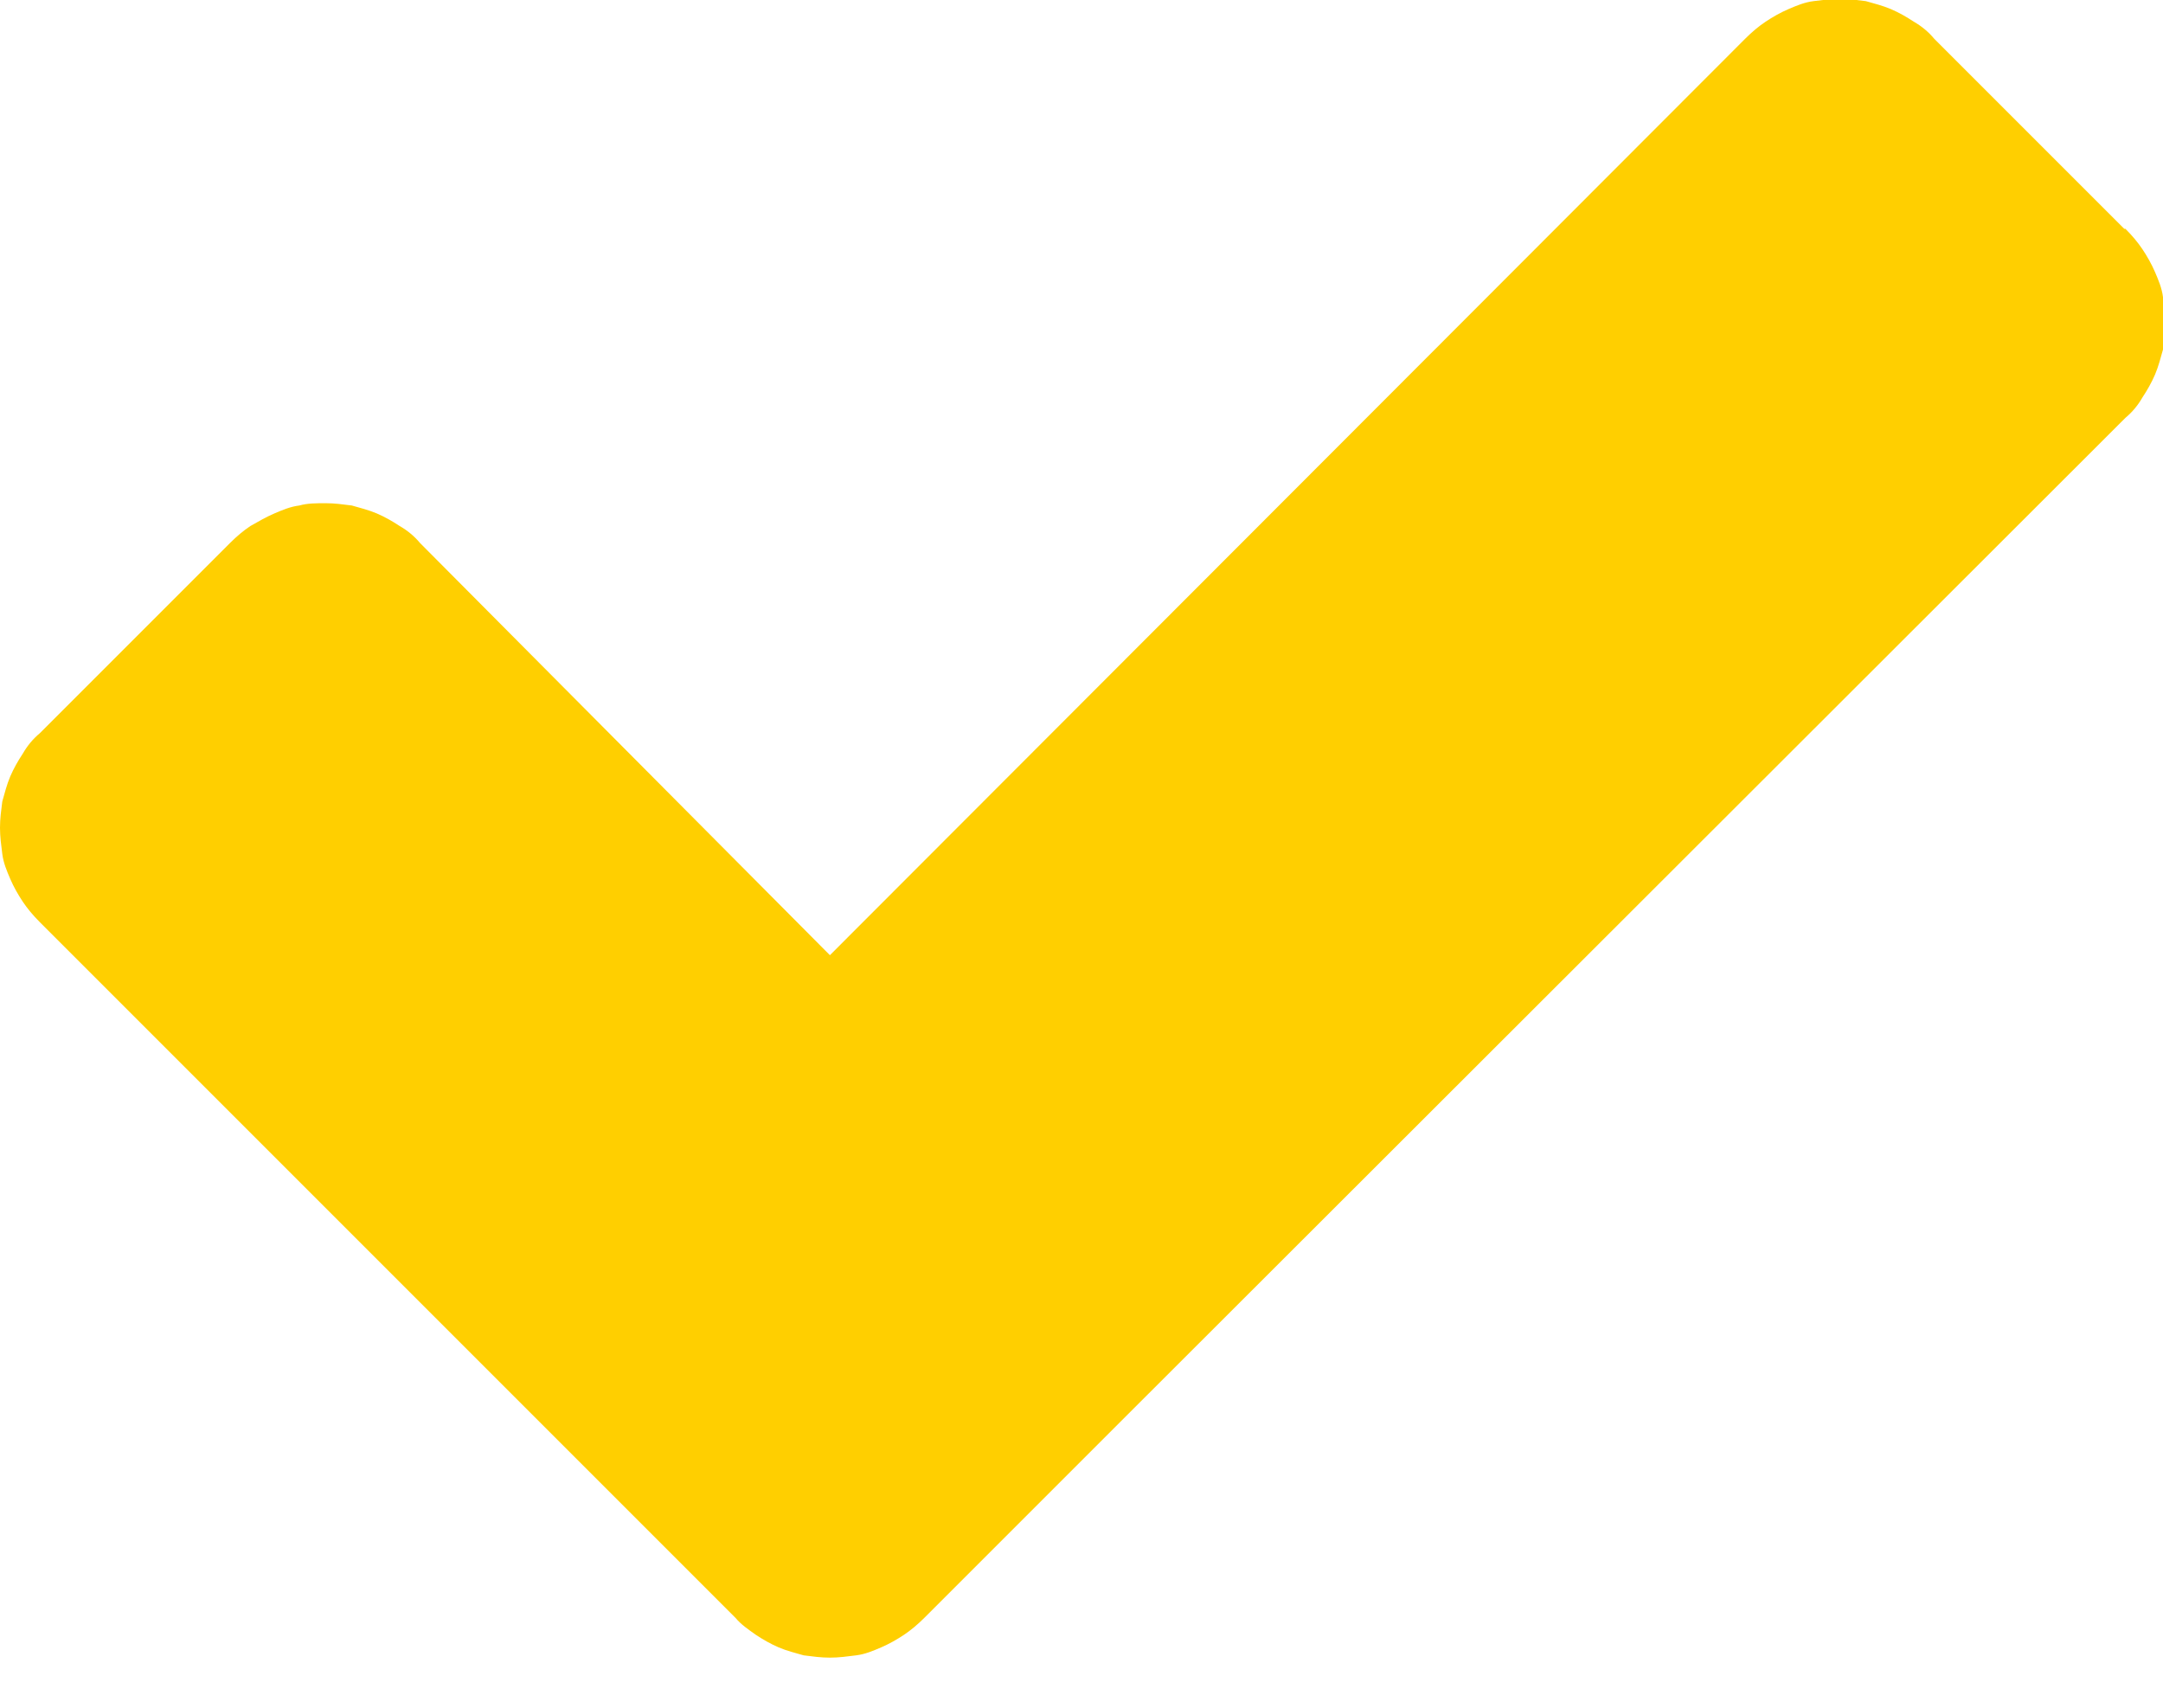
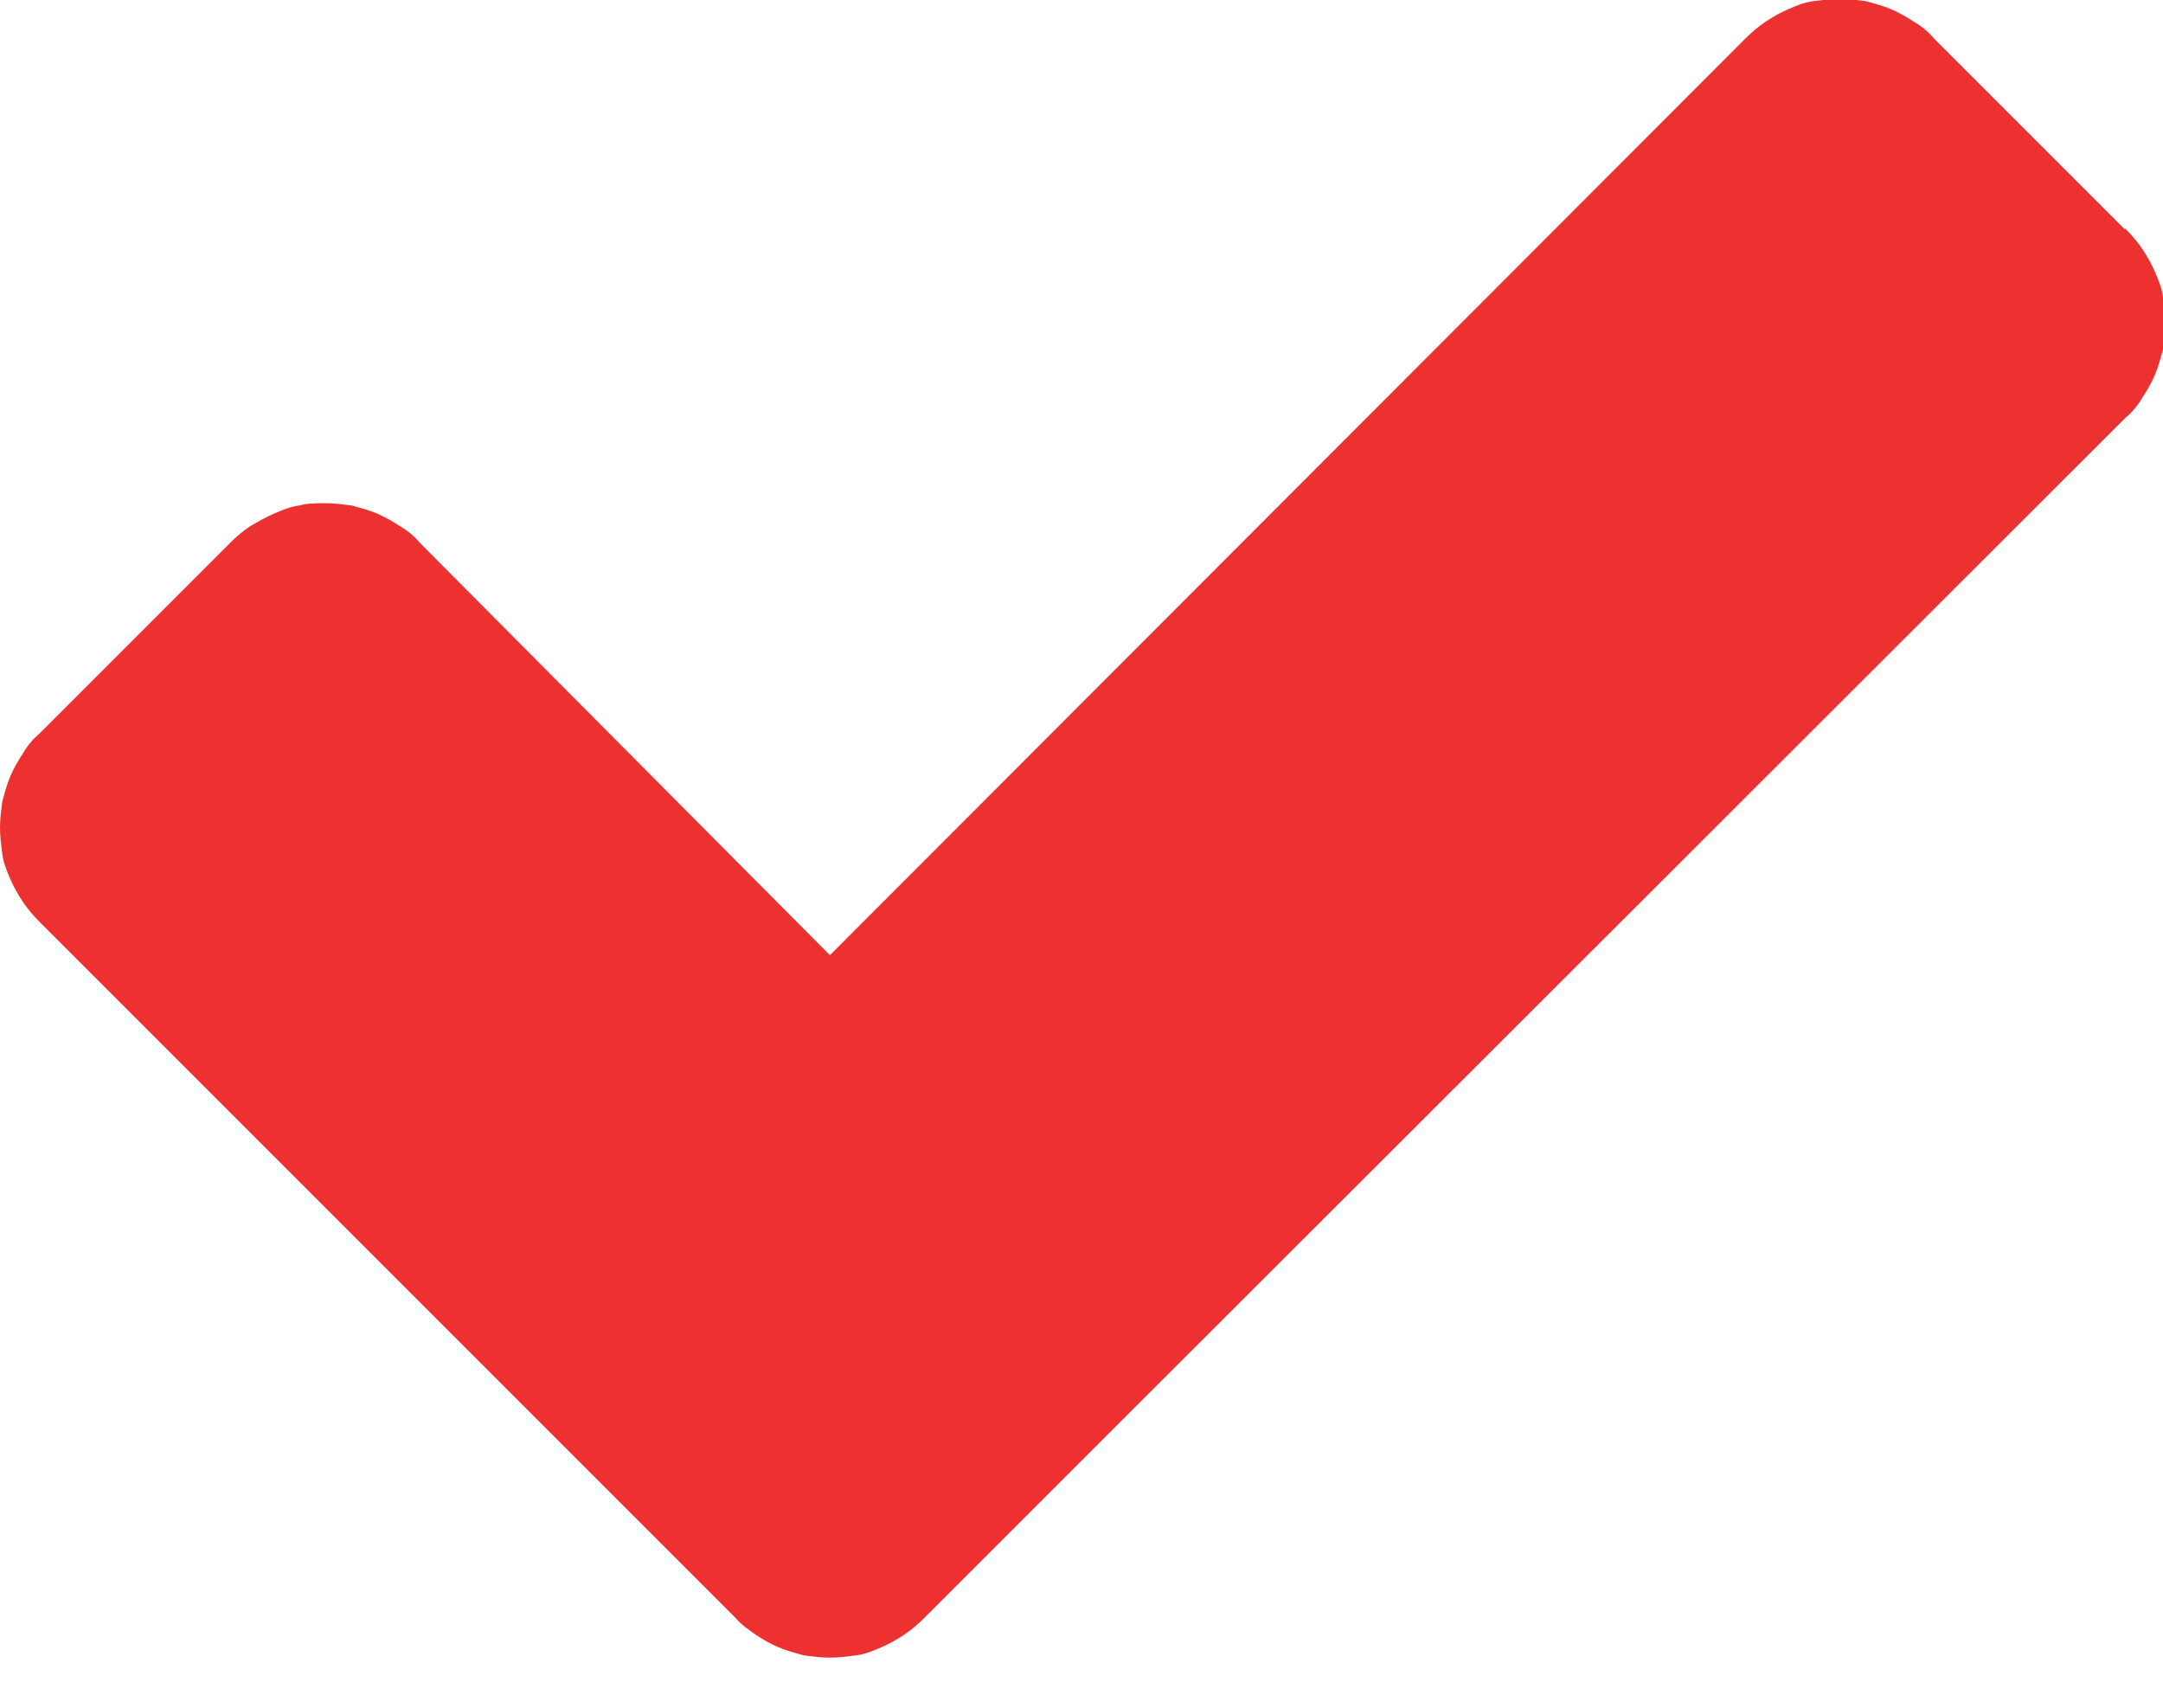
<svg xmlns="http://www.w3.org/2000/svg" viewBox="0 0 19 15" width="19" height="15">
  <style>
		tspan { white-space:pre }
- 		.shp0 { fill: #ffcf00 } 
+ 		.shp0 { fill: #ed3030 } 
	</style>
  <g id="Group_36">
    <g id="Group_31">
      <g id="Group_30">
        <path id="Path_27" class="shp0" d="M18.66,2.01l-1.67,-1.67c-0.05,-0.06 -0.11,-0.11 -0.18,-0.15c-0.06,-0.04 -0.13,-0.08 -0.2,-0.11c-0.07,-0.03 -0.15,-0.05 -0.22,-0.07c-0.08,-0.01 -0.15,-0.02 -0.23,-0.02c-0.08,0 -0.15,0.01 -0.23,0.02c-0.08,0.01 -0.15,0.04 -0.22,0.07c-0.07,0.03 -0.14,0.07 -0.2,0.11c-0.06,0.04 -0.12,0.09 -0.18,0.15l-8.04,8.05l-3.6,-3.62c-0.05,-0.06 -0.11,-0.11 -0.18,-0.15c-0.06,-0.04 -0.13,-0.08 -0.2,-0.11c-0.07,-0.03 -0.15,-0.05 -0.22,-0.07c-0.08,-0.01 -0.15,-0.02 -0.23,-0.02c-0.08,0 -0.16,0 -0.23,0.02c-0.08,0.01 -0.15,0.04 -0.22,0.07c-0.07,0.03 -0.14,0.07 -0.21,0.11c-0.06,0.04 -0.12,0.09 -0.18,0.15l-1.67,1.67c-0.06,0.05 -0.11,0.11 -0.15,0.18c-0.04,0.06 -0.08,0.13 -0.11,0.2c-0.03,0.07 -0.05,0.15 -0.07,0.22c-0.01,0.08 -0.02,0.15 -0.02,0.23c0,0.08 0.01,0.15 0.02,0.23c0.01,0.08 0.04,0.15 0.07,0.22c0.03,0.07 0.07,0.14 0.11,0.2c0.04,0.06 0.09,0.12 0.15,0.18l4.44,4.44l1.67,1.67c0.05,0.06 0.11,0.1 0.18,0.15c0.06,0.04 0.13,0.08 0.2,0.11c0.07,0.03 0.15,0.05 0.22,0.07c0.08,0.01 0.15,0.02 0.23,0.02c0.08,0 0.15,-0.01 0.23,-0.02c0.08,-0.01 0.15,-0.04 0.22,-0.07c0.07,-0.03 0.14,-0.07 0.2,-0.11c0.06,-0.04 0.12,-0.09 0.18,-0.15l1.67,-1.67l8.88,-8.87c0.06,-0.05 0.11,-0.11 0.15,-0.18c0.04,-0.06 0.08,-0.13 0.11,-0.2c0.03,-0.07 0.05,-0.15 0.07,-0.22c0.01,-0.08 0.02,-0.15 0.02,-0.23c0,-0.08 -0.01,-0.15 -0.02,-0.23c-0.01,-0.08 -0.04,-0.15 -0.07,-0.22c-0.03,-0.07 -0.07,-0.14 -0.11,-0.2c-0.04,-0.06 -0.09,-0.12 -0.15,-0.18" />
      </g>
    </g>
  </g>
</svg>
